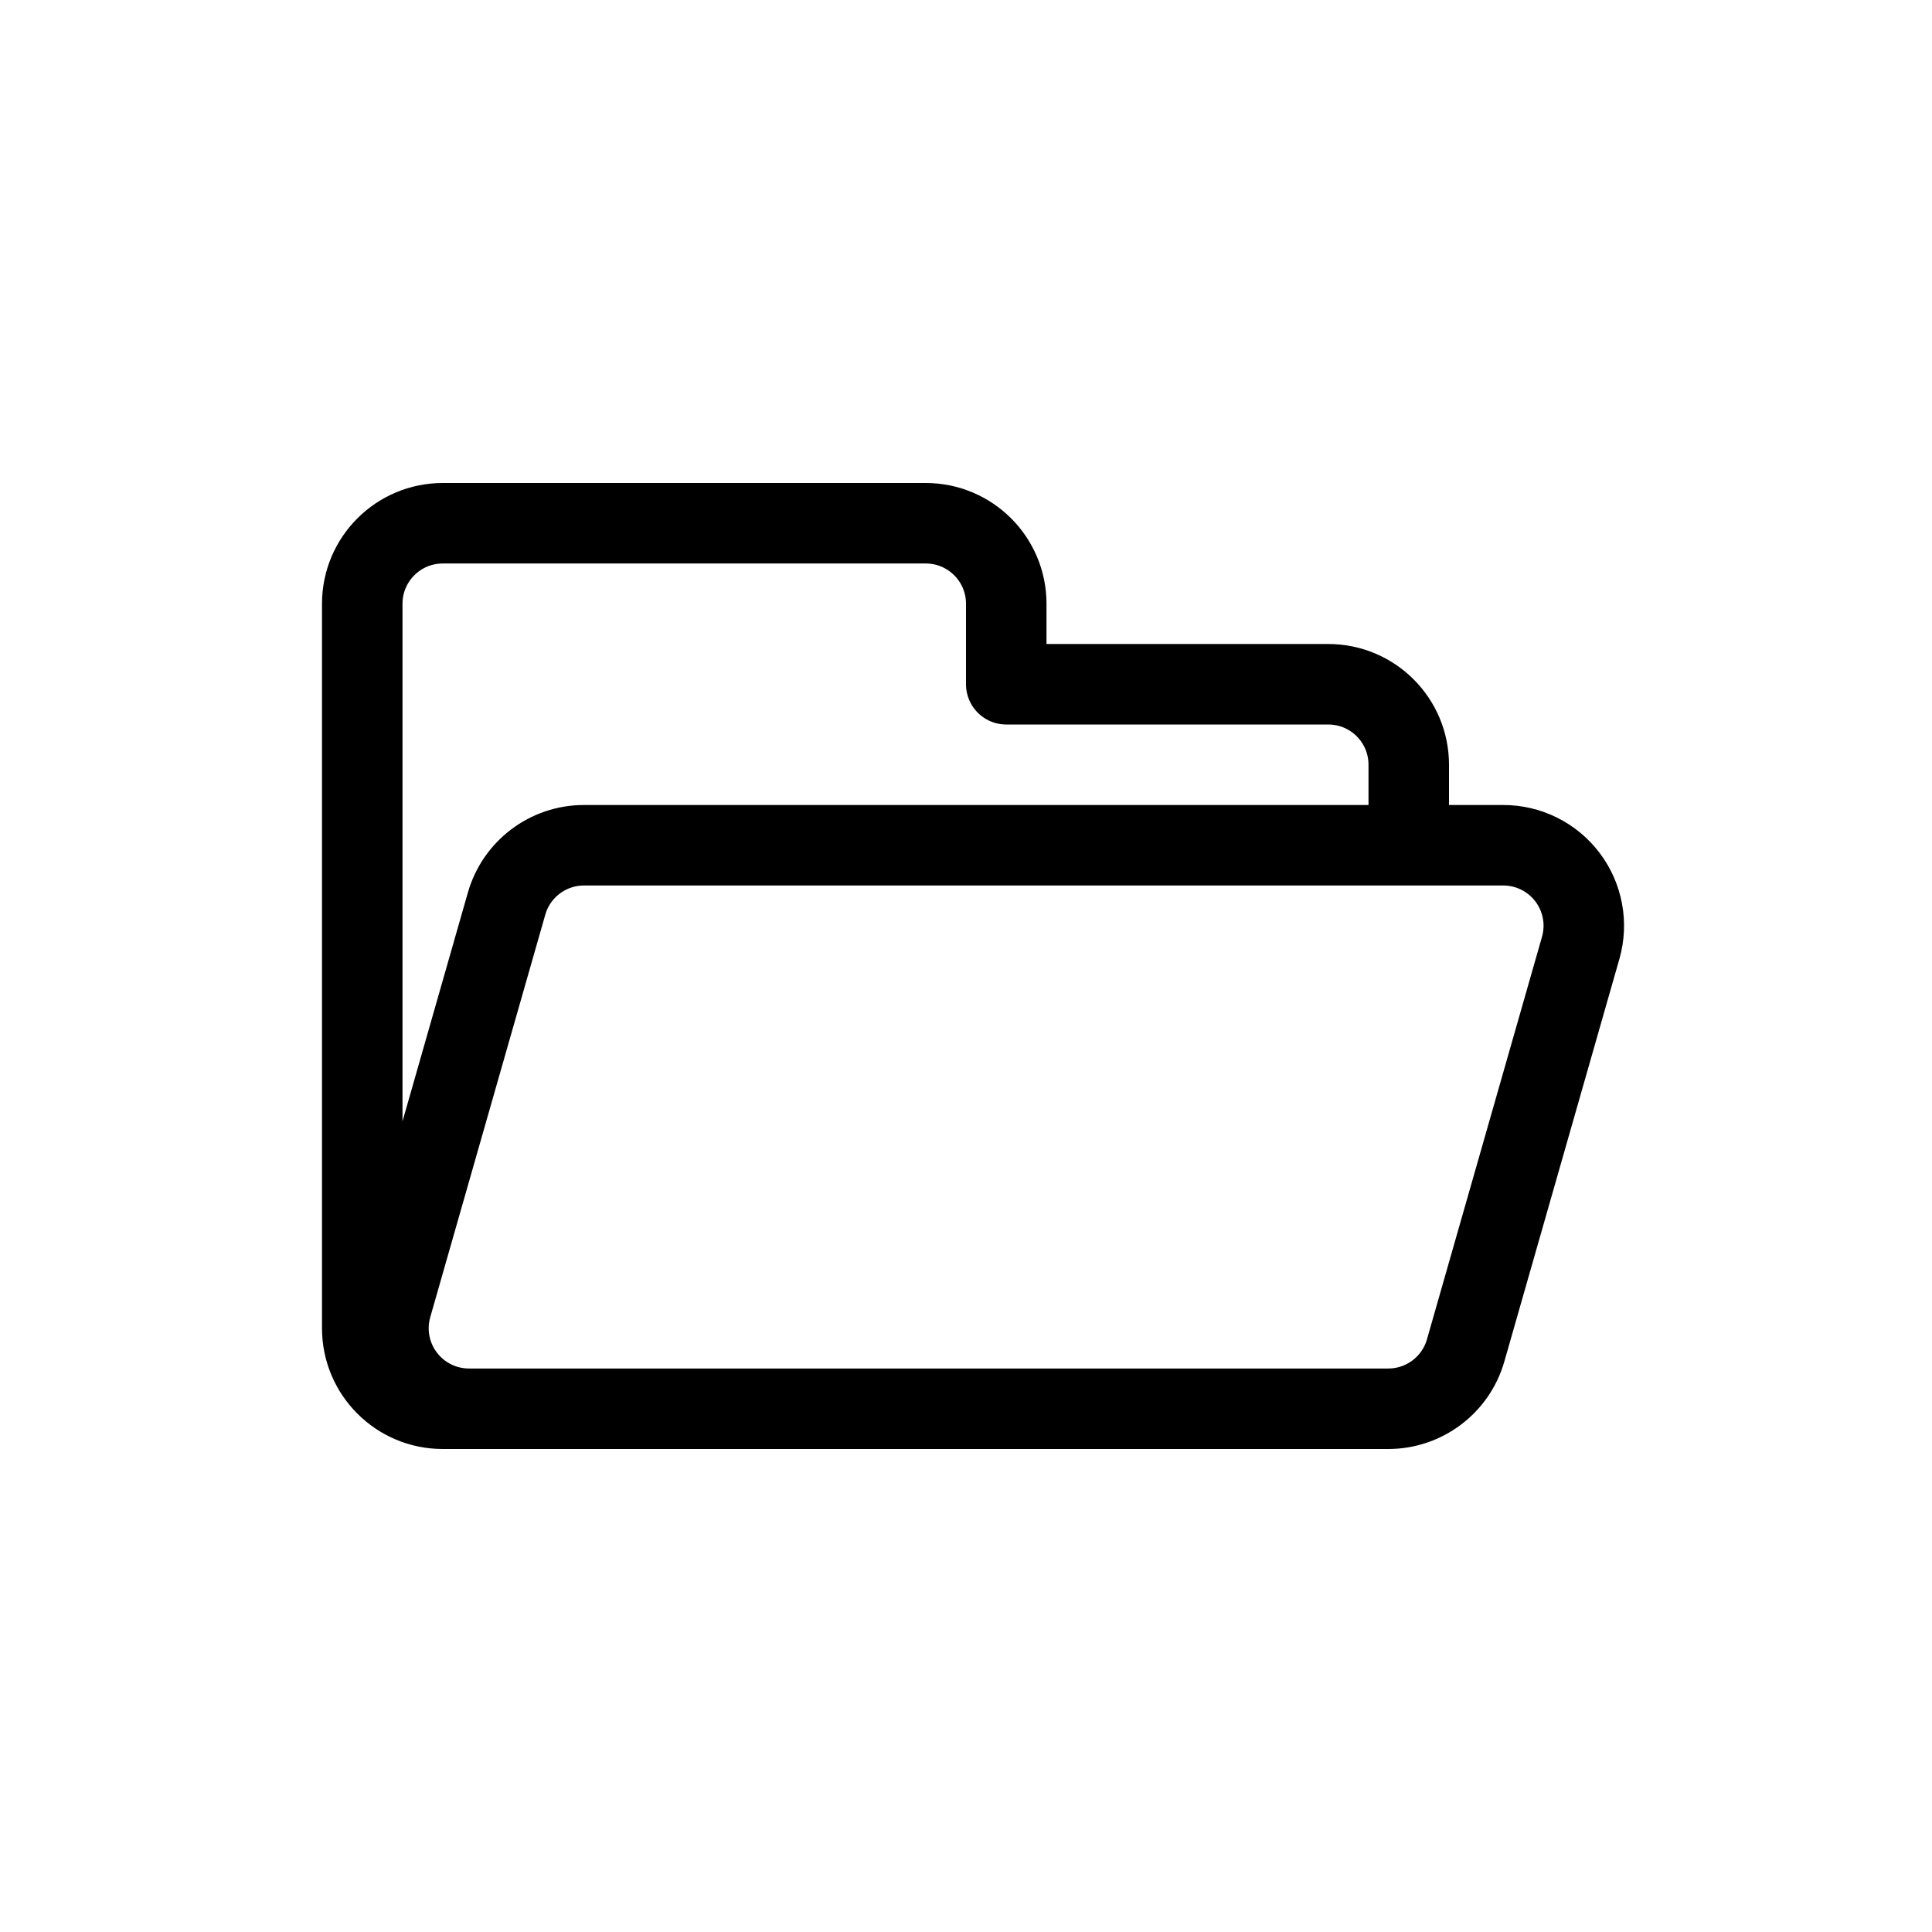
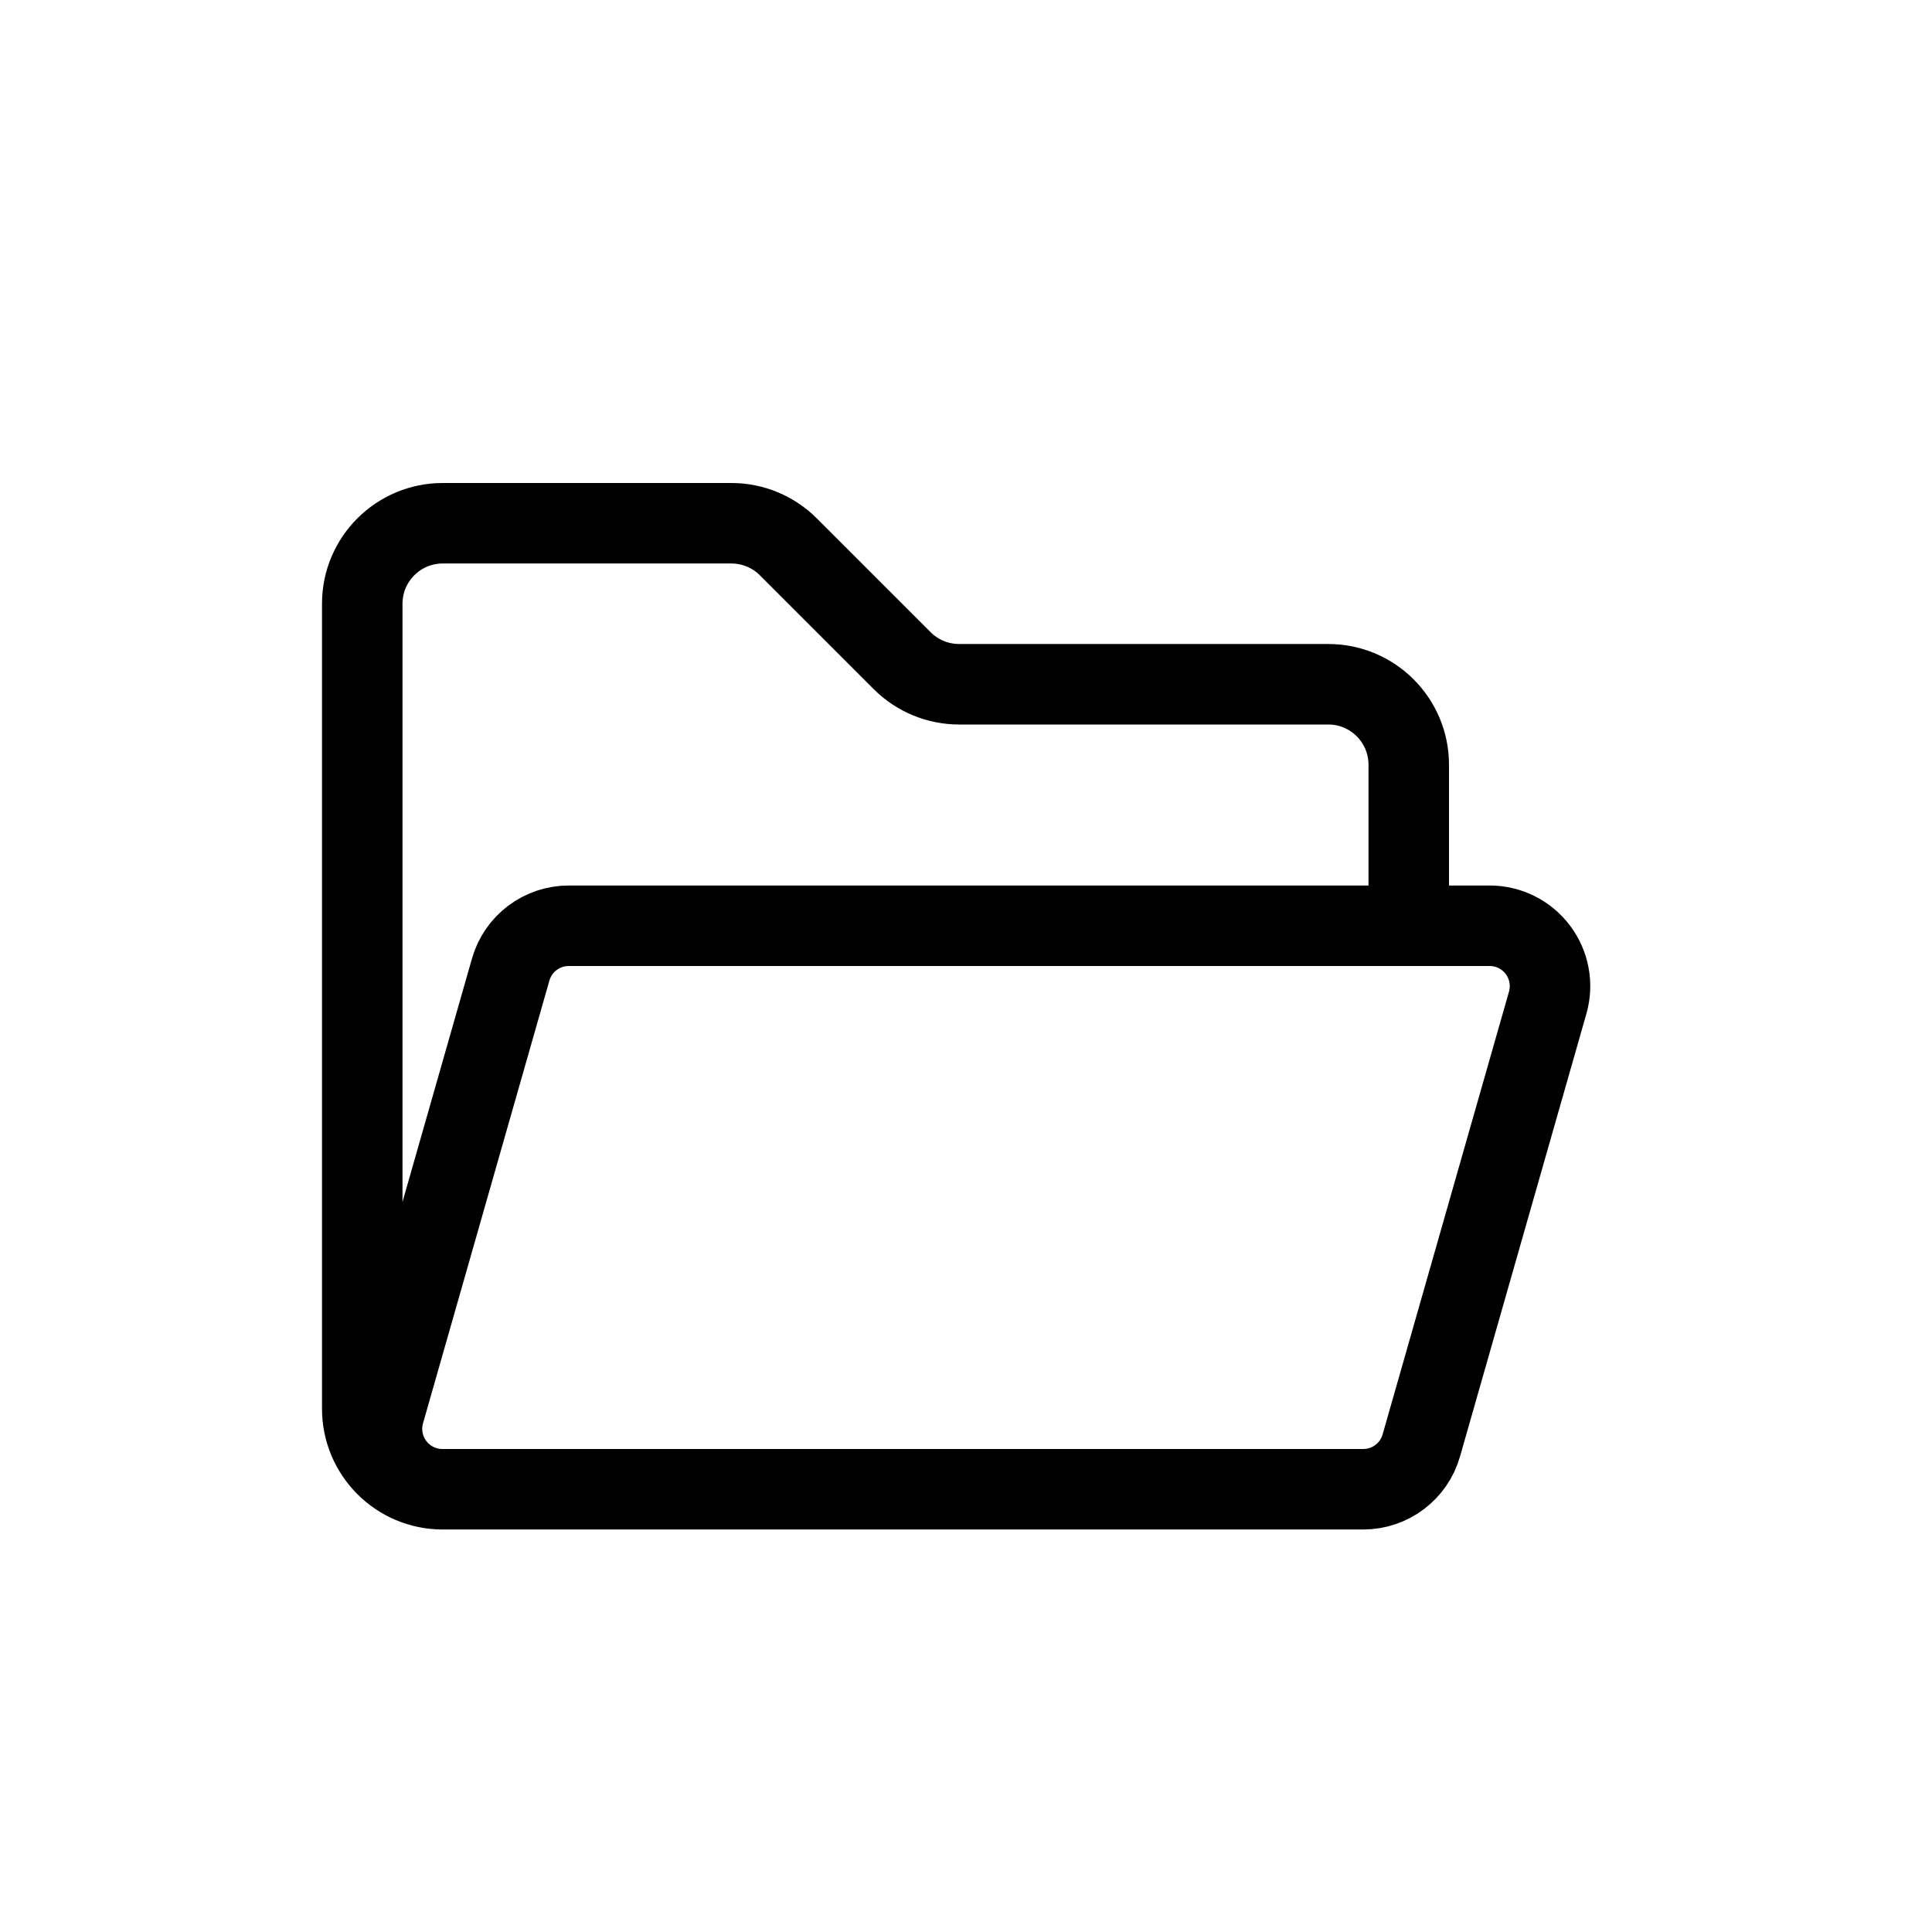
- <svg xmlns="http://www.w3.org/2000/svg" viewBox="0 0 24 24" width="24" height="24" stroke="currentColor" stroke-linecap="round" stroke-linejoin="round" fill="none">
-   <path d="M17.5 10.5v-1a1 1 0 0 0-1-1h-4v-1a1 1 0 0 0-1-1h-6a1 1 0 0 0-1 1v9a1 1 0 0 0 1 1h1m.754-7h11.42a1 1 0 0 1 .962 1.275l-1.429 5a1 1 0 0 1-.961.725H5.826a1 1 0 0 1-.962-1.275l1.429-5a1 1 0 0 1 .961-.725Z" class="icon-gray-primary" />
+ <svg xmlns="http://www.w3.org/2000/svg" width="24" height="24" viewBox="0 0 24 24" stroke="currentColor" stroke-linecap="round" stroke-linejoin="round" fill="none">
+   <path d="M17.5 11.5v-2a1 1 0 0 0-1-1h-4.586a1 1 0 0 1-.707-.293L9.793 6.793a1 1 0 0 0-.707-.293H5.5a1 1 0 0 0-1 1v10a1 1 0 0 0 1 1h1m.566-7h11.44a.75.75 0 0 1 .72.956l-1.57 5.5a.75.75 0 0 1-.722.544H5.494a.75.75 0 0 1-.72-.956l1.57-5.5a.75.75 0 0 1 .722-.544Z" class="icon-gray-primary" />
</svg>
